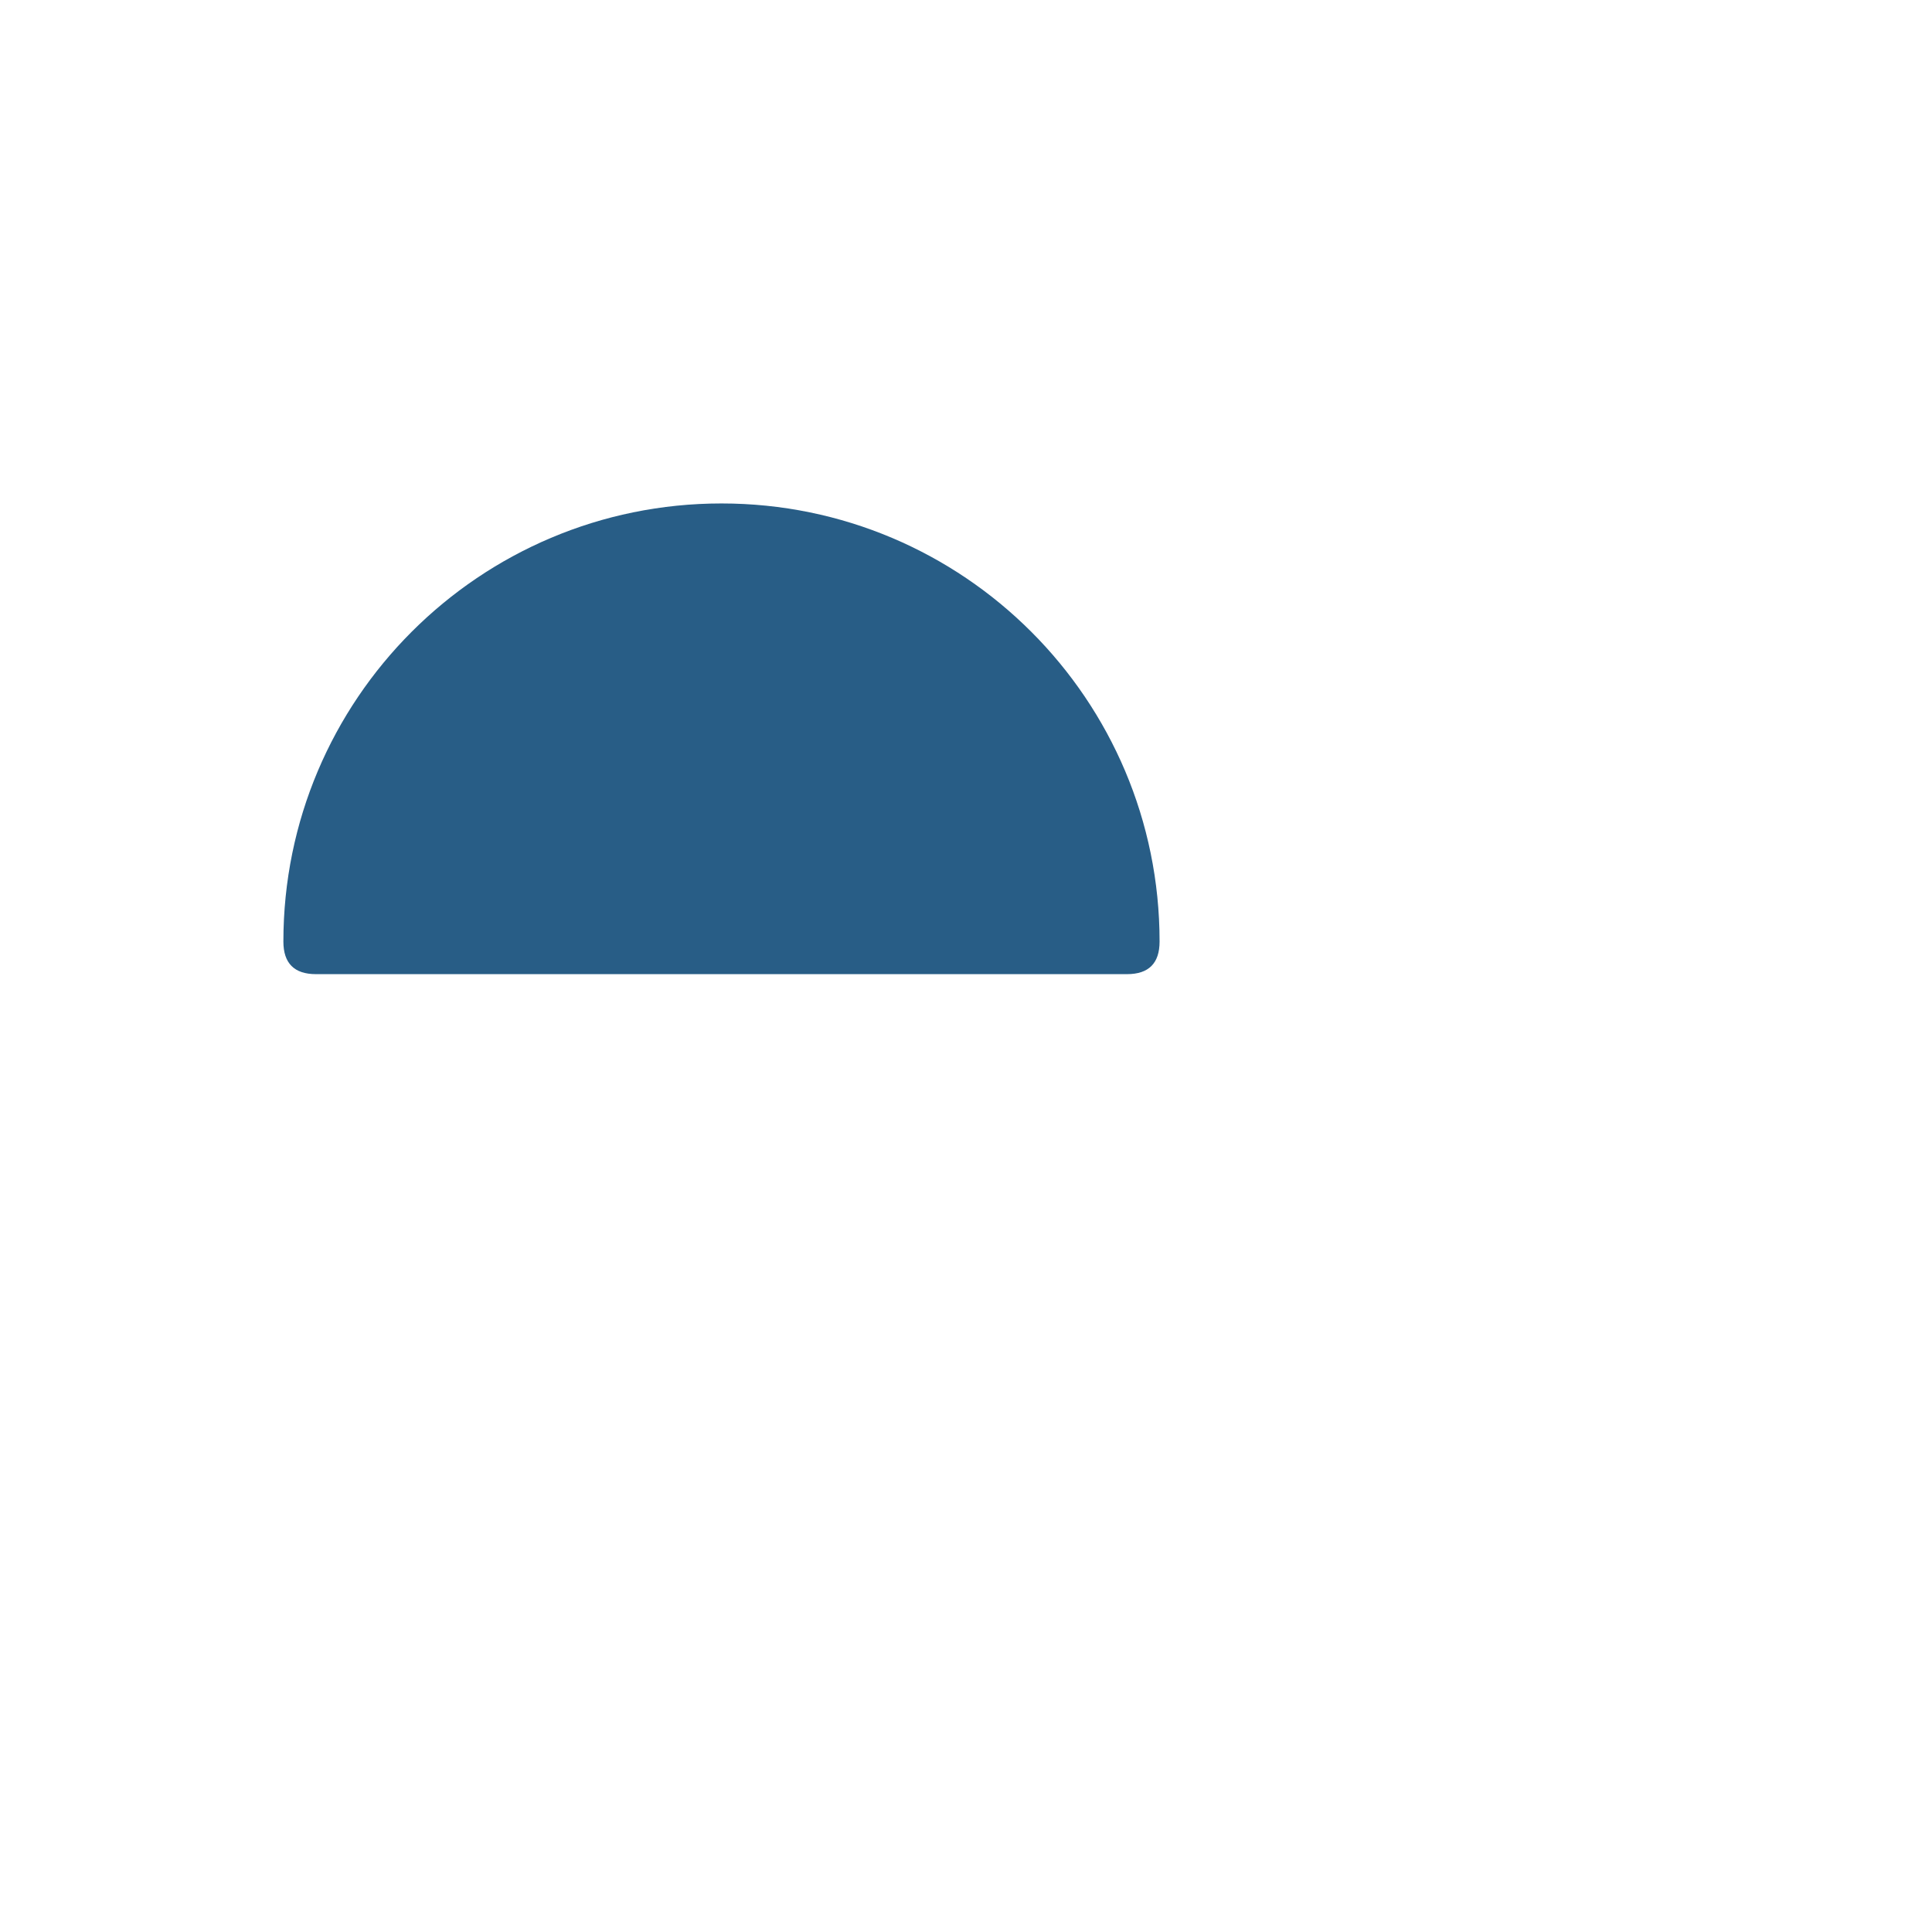
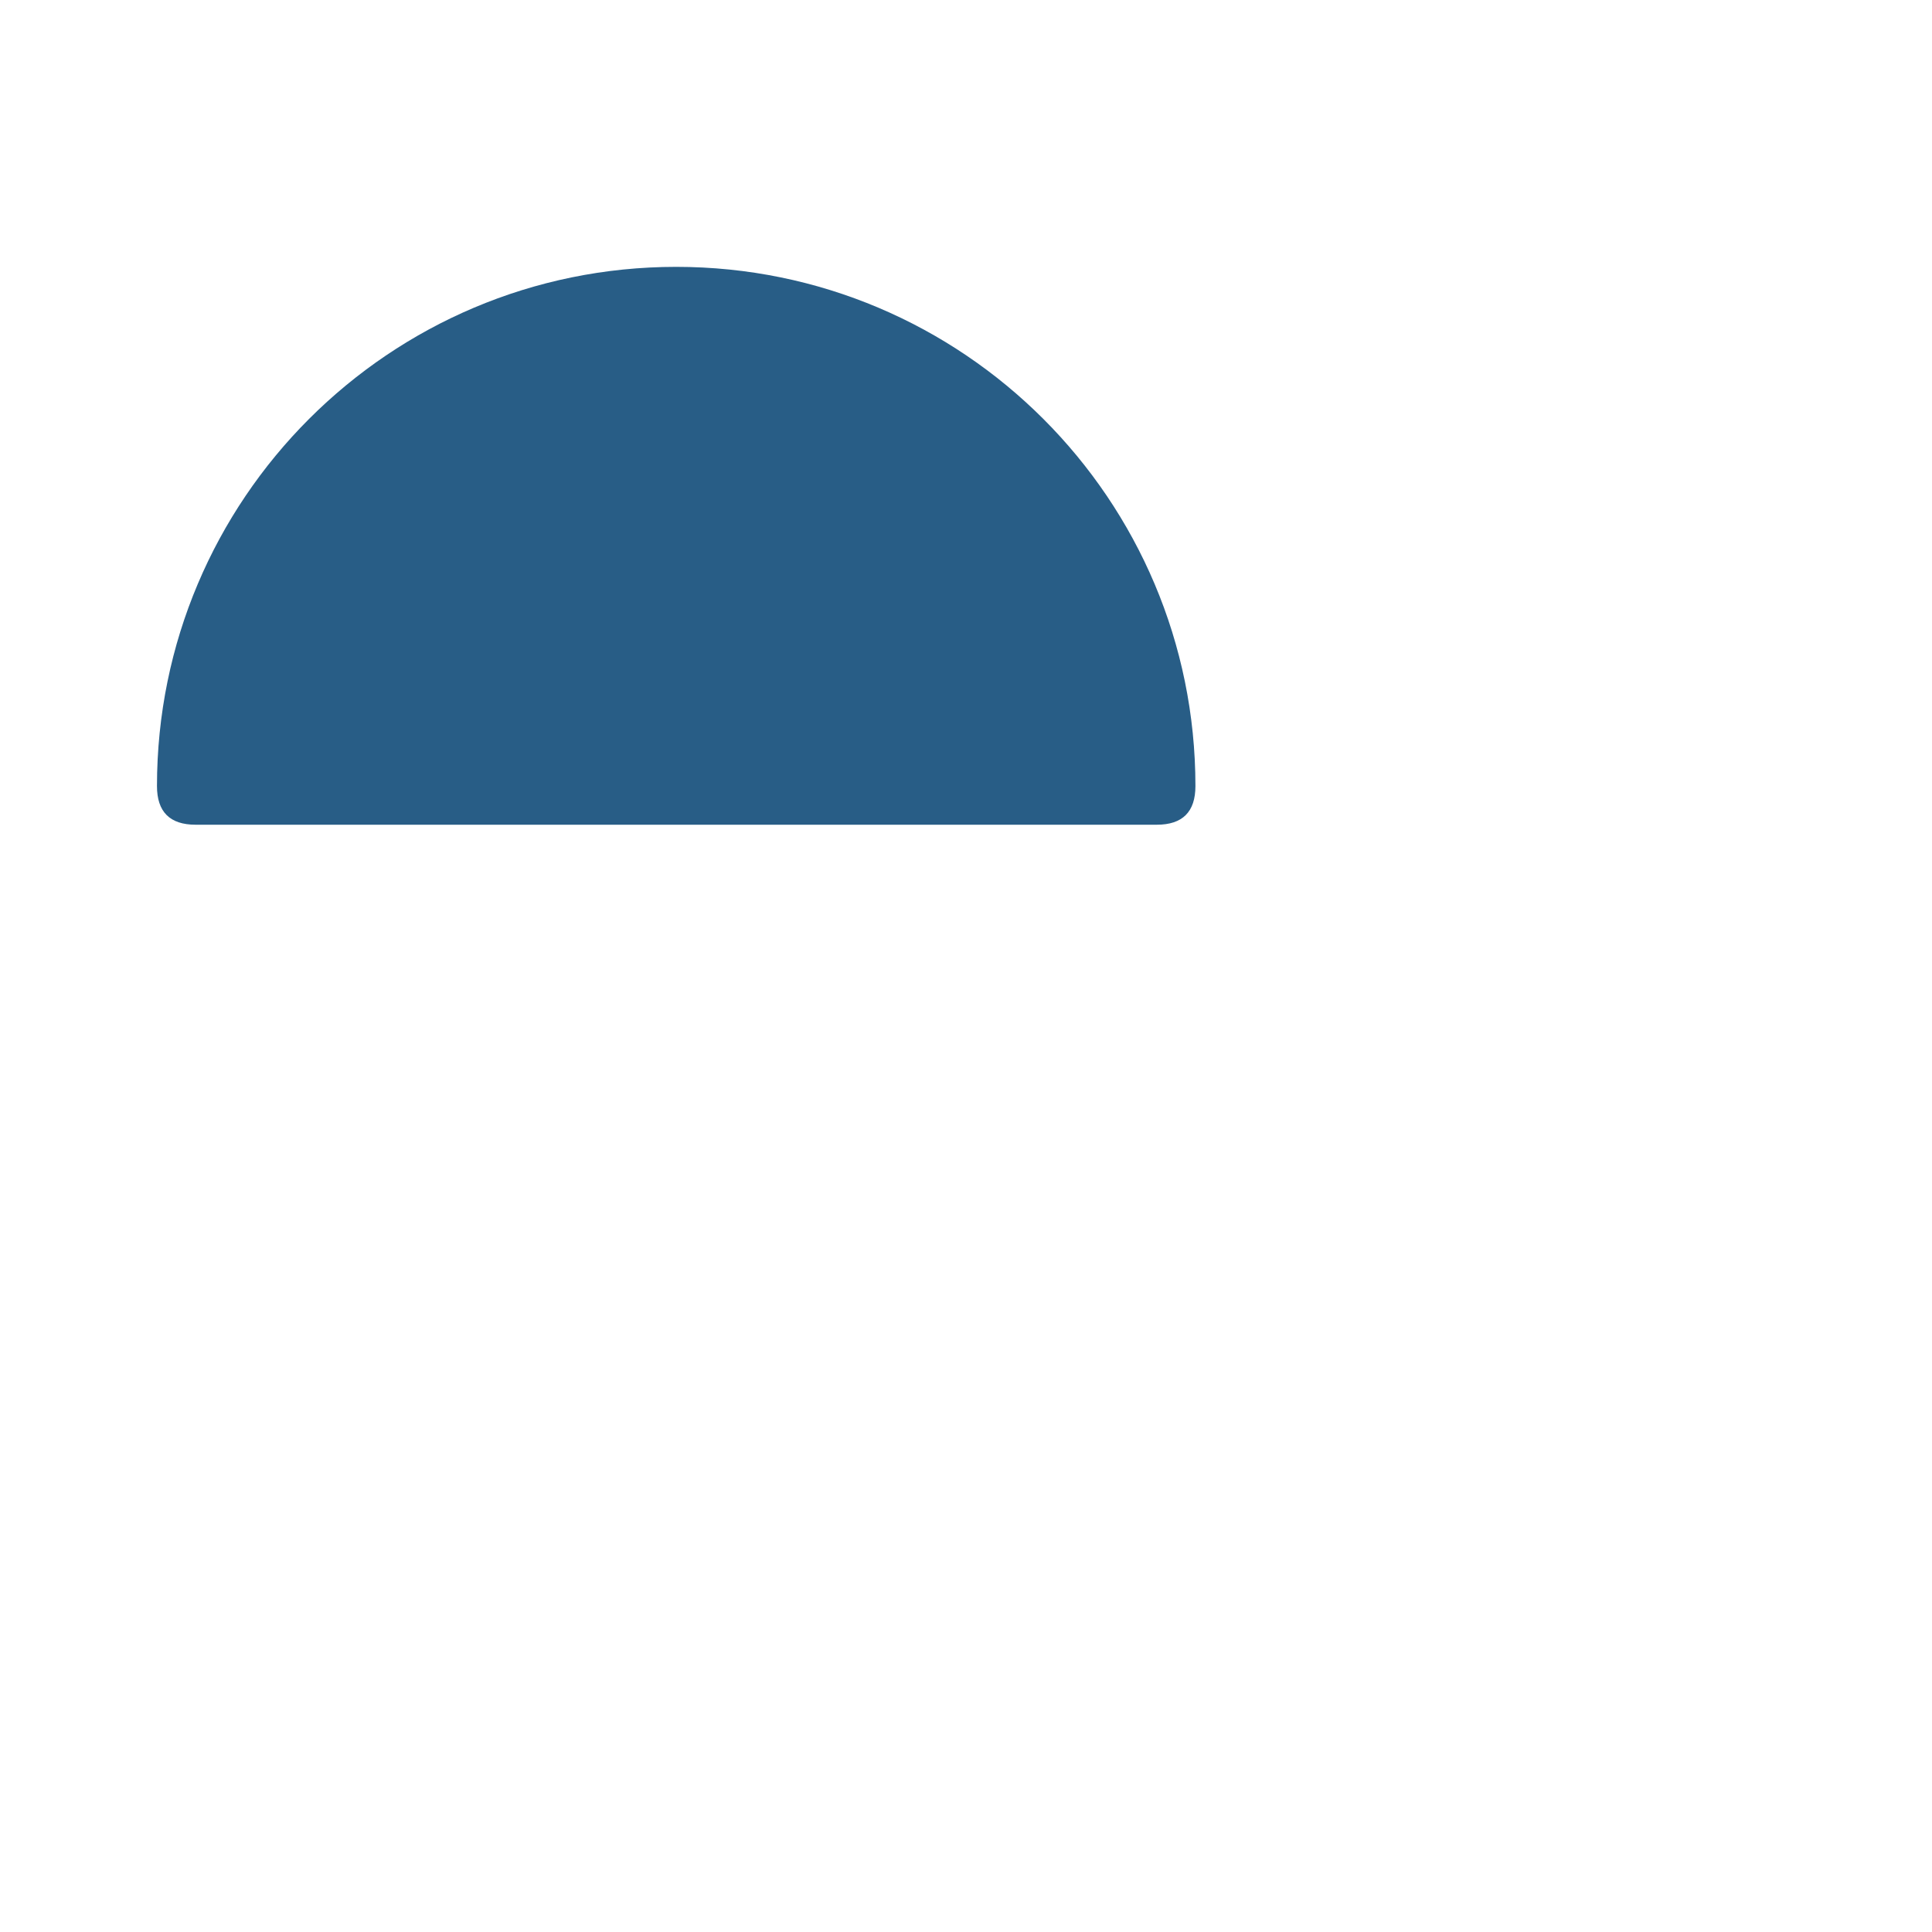
<svg xmlns="http://www.w3.org/2000/svg" width="1024" height="1024" viewBox="0 0 1024 1024">
-   <g transform="translate(512 512) scale(1.08) translate(-512 -512)">
+   <g transform="translate(0 -80) translate(512 512) scale(1.28) translate(-512 -512)">
    <path fill="#285D86" d="M177 500A215 215 0 0 1 607 500Q607 516 591 516H193Q177 516 177 500Z" />
  </g>
</svg>
